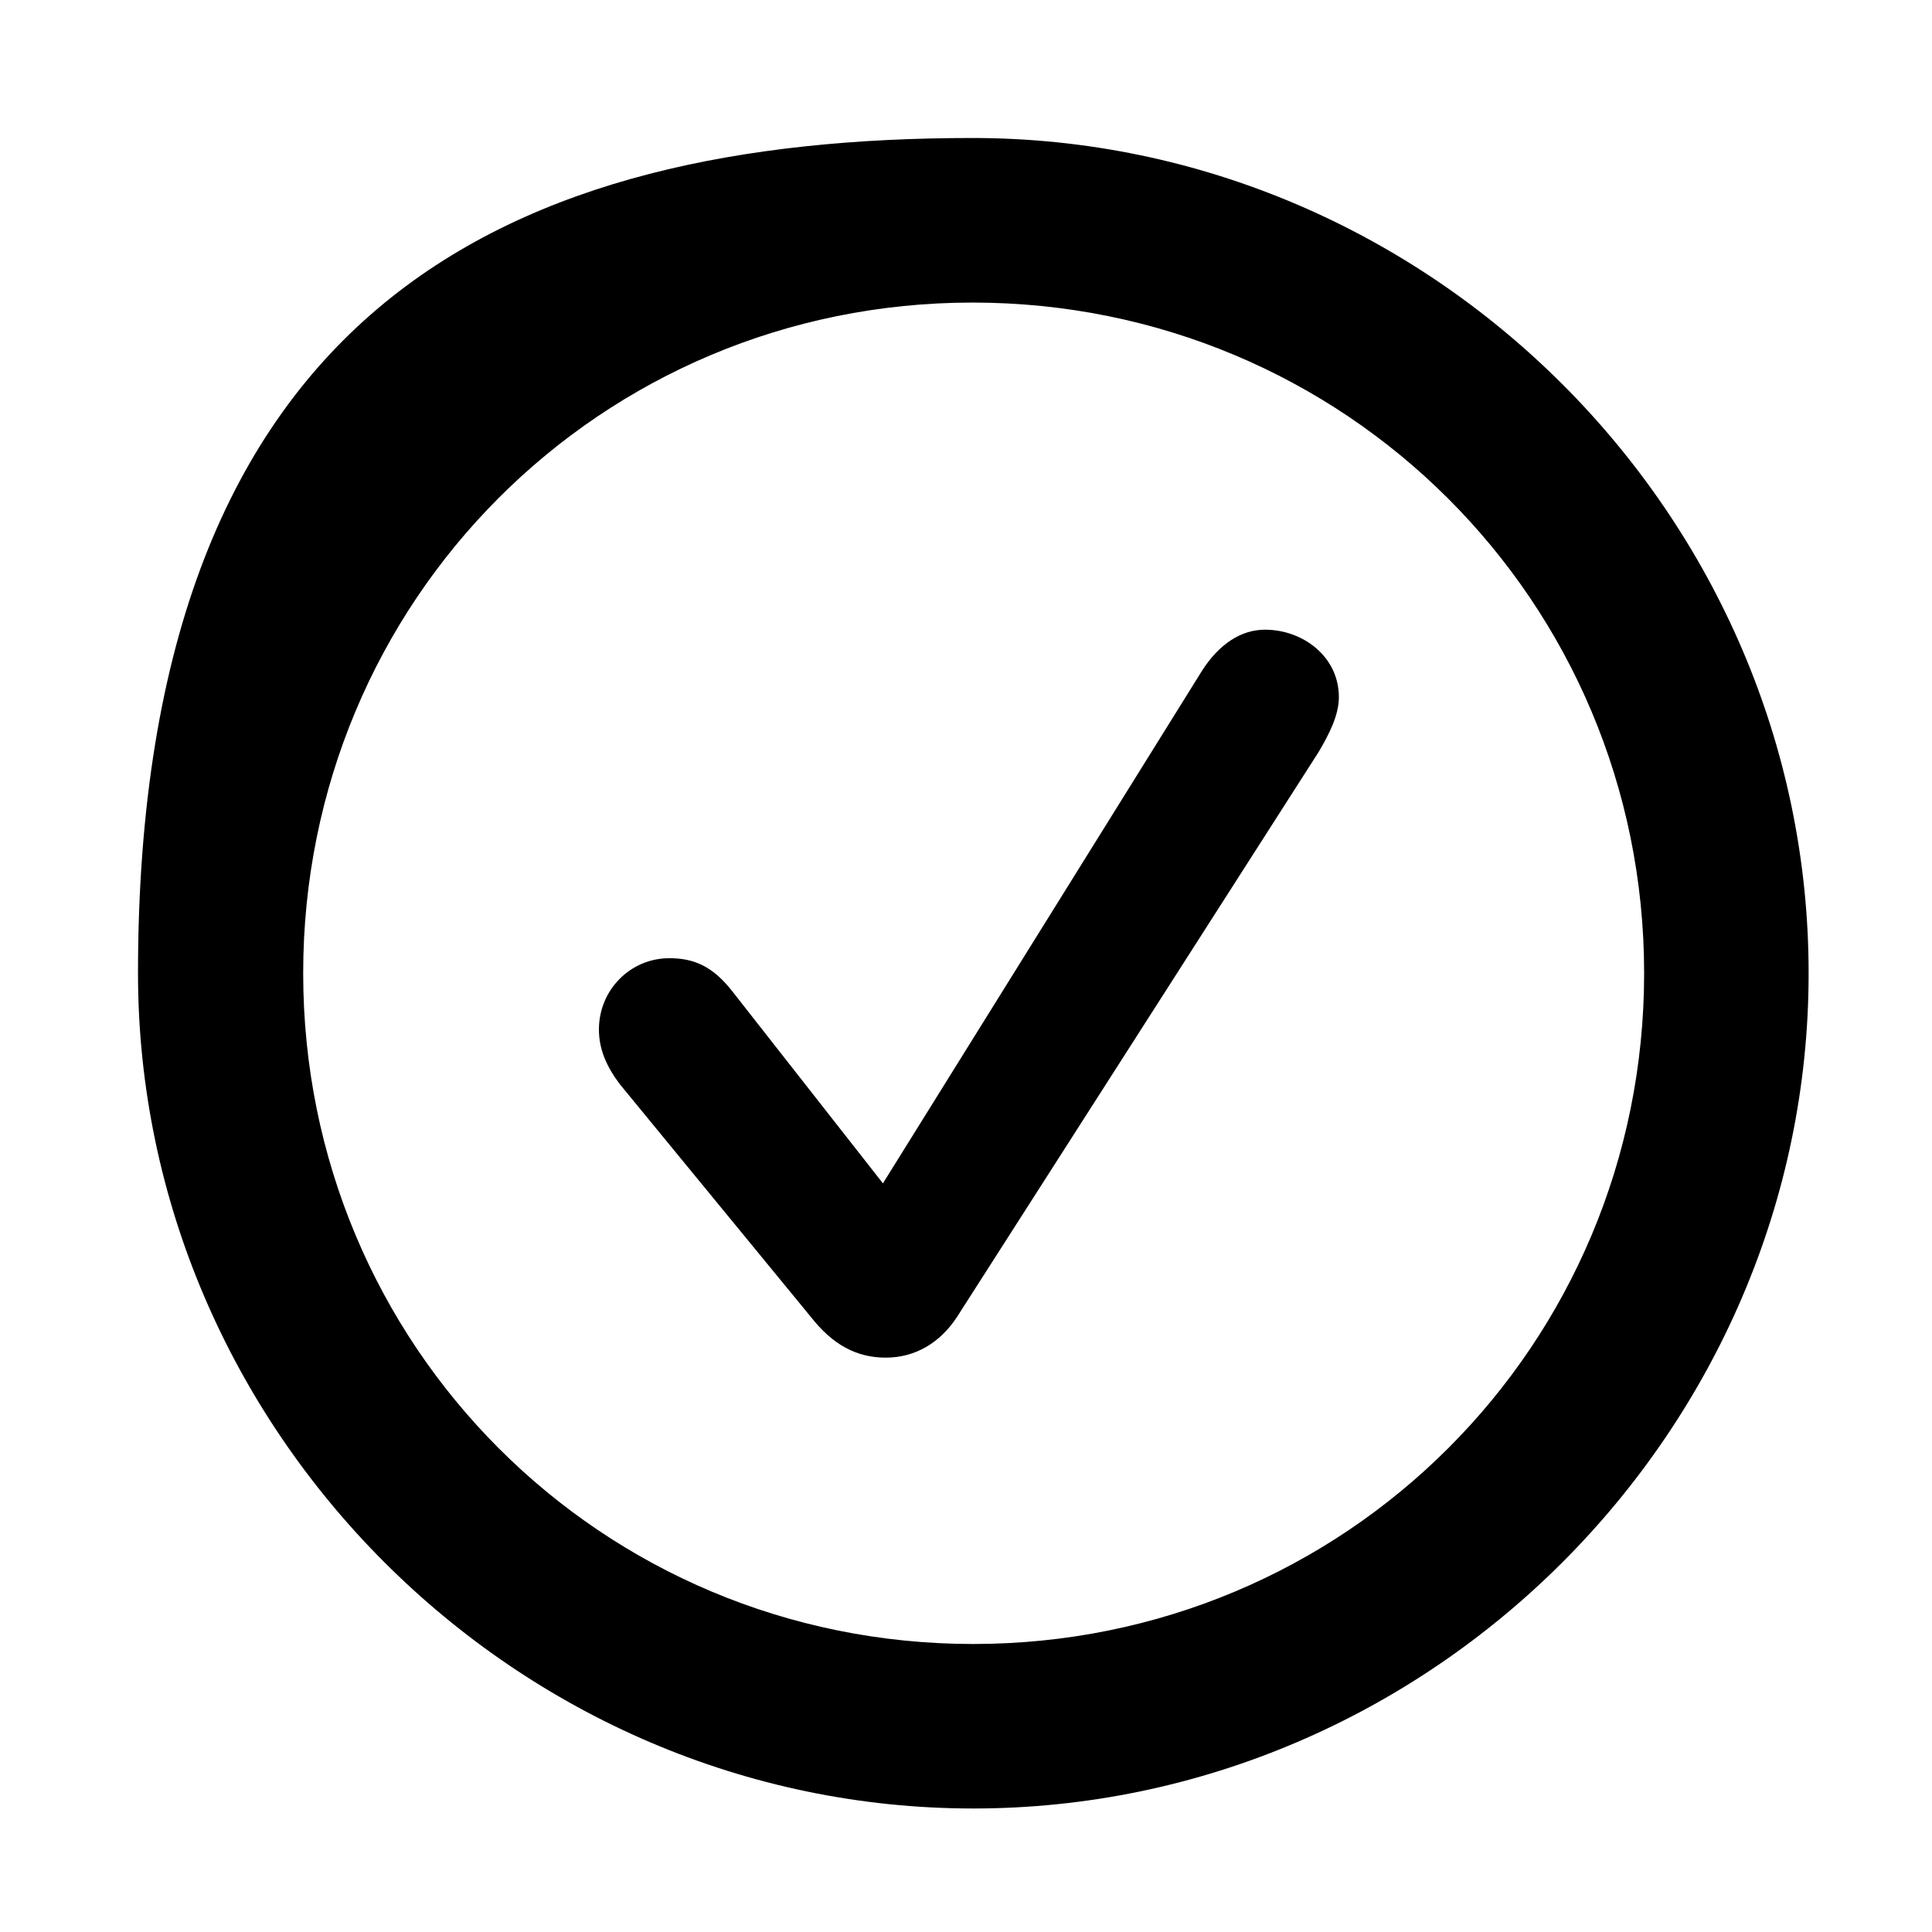
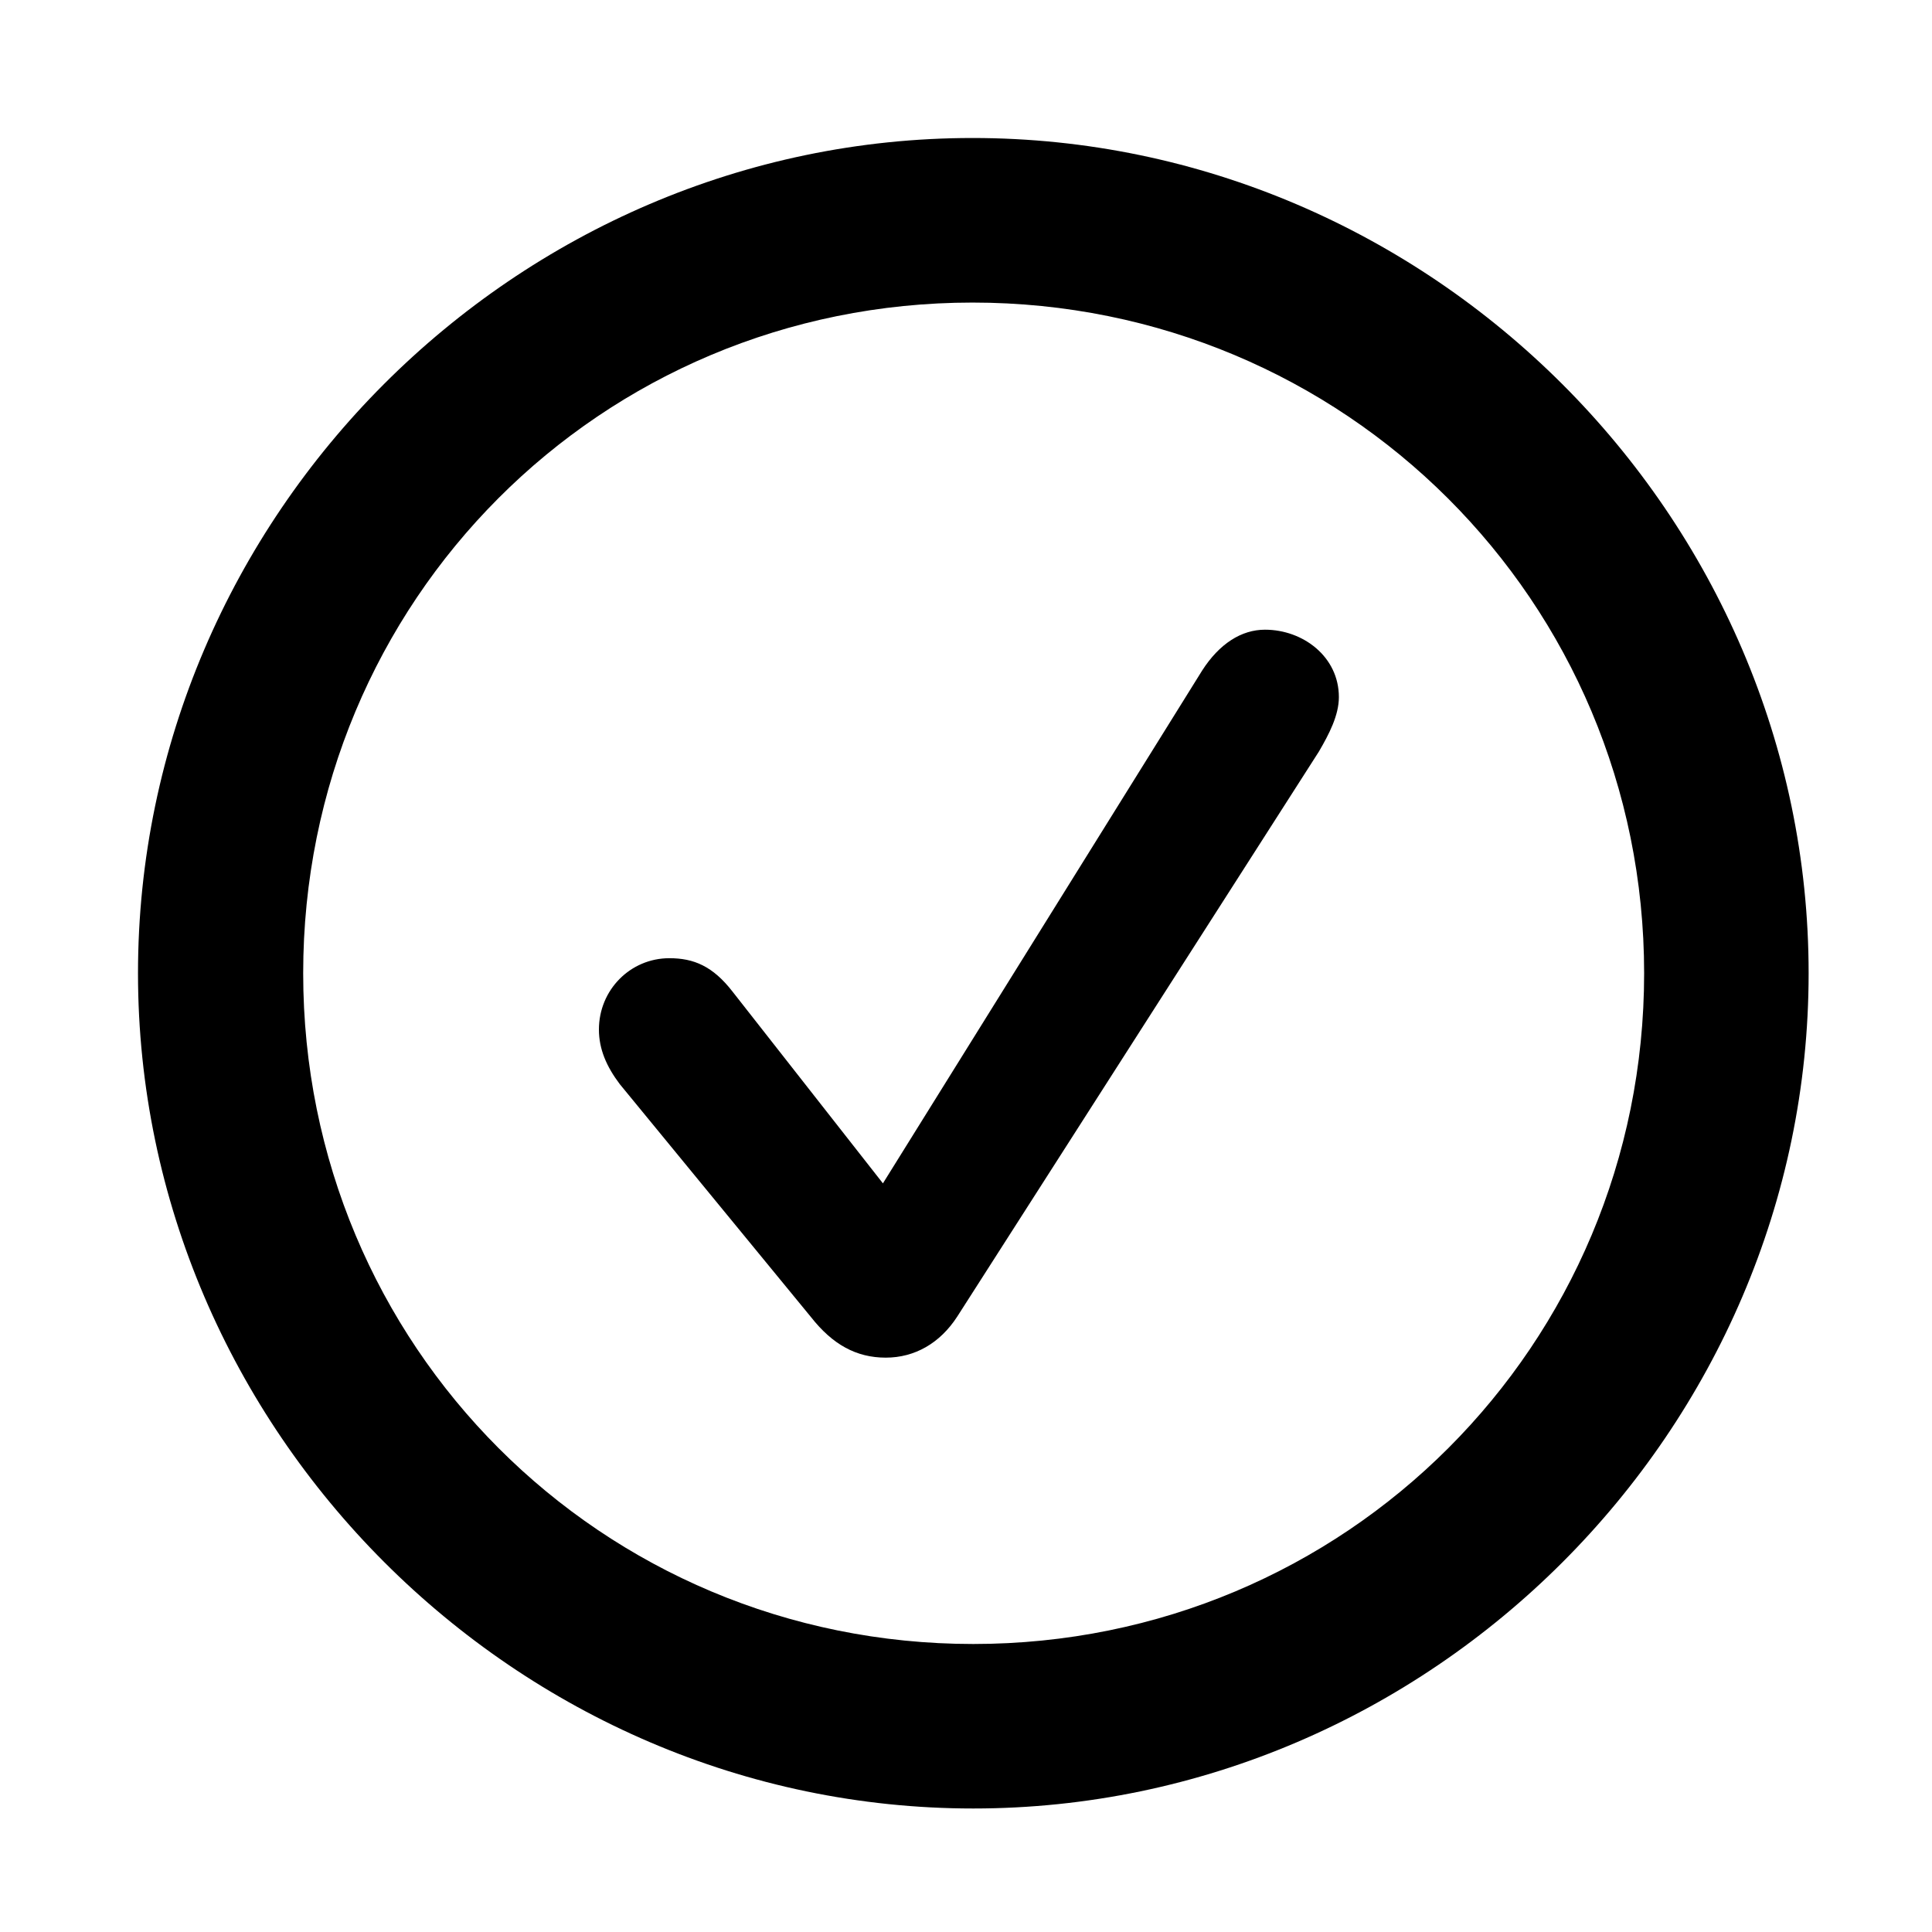
<svg xmlns="http://www.w3.org/2000/svg" width="28" height="28" viewBox="0 0 28 28" fill="none">
-   <path d="M14.105 26.21C20.737 26.21 26.212 20.727 26.212 14.105C26.212 7.473 20.727 2 14.095 2C7.475 2 2 4.355 2 14.105C2 20.727 7.485 26.21 14.105 26.21ZM14.105 23.826C8.711 23.826 4.394 19.499 4.394 14.105C4.394 8.711 8.701 4.385 14.095 4.385C19.489 4.385 23.828 8.711 23.828 14.105C23.828 19.499 19.499 23.826 14.105 23.826Z" fill="currentColor" />
+   <path d="M14.105 26.21C20.737 26.21 26.212 20.727 26.212 14.105C26.212 7.473 20.727 2 14.095 2C7.475 2 2 7.475 2 14.105C2 20.727 7.485 26.21 14.105 26.21ZM14.105 23.826C8.711 23.826 4.394 19.499 4.394 14.105C4.394 8.711 8.701 4.385 14.095 4.385C19.489 4.385 23.828 8.711 23.828 14.105C23.828 19.499 19.499 23.826 14.105 23.826Z" fill="currentColor" />
  <path d="M12.837 19.676C13.257 19.676 13.623 19.467 13.873 19.081L19.114 10.893C19.262 10.64 19.404 10.367 19.404 10.103C19.404 9.517 18.884 9.126 18.333 9.126C17.99 9.126 17.671 9.331 17.423 9.717L12.796 17.15L10.618 14.373C10.331 14.002 10.054 13.887 9.701 13.887C9.136 13.887 8.68 14.346 8.68 14.921C8.68 15.204 8.79 15.458 8.983 15.713L11.754 19.089C12.068 19.488 12.412 19.676 12.837 19.676Z" fill="currentColor" />
</svg>
